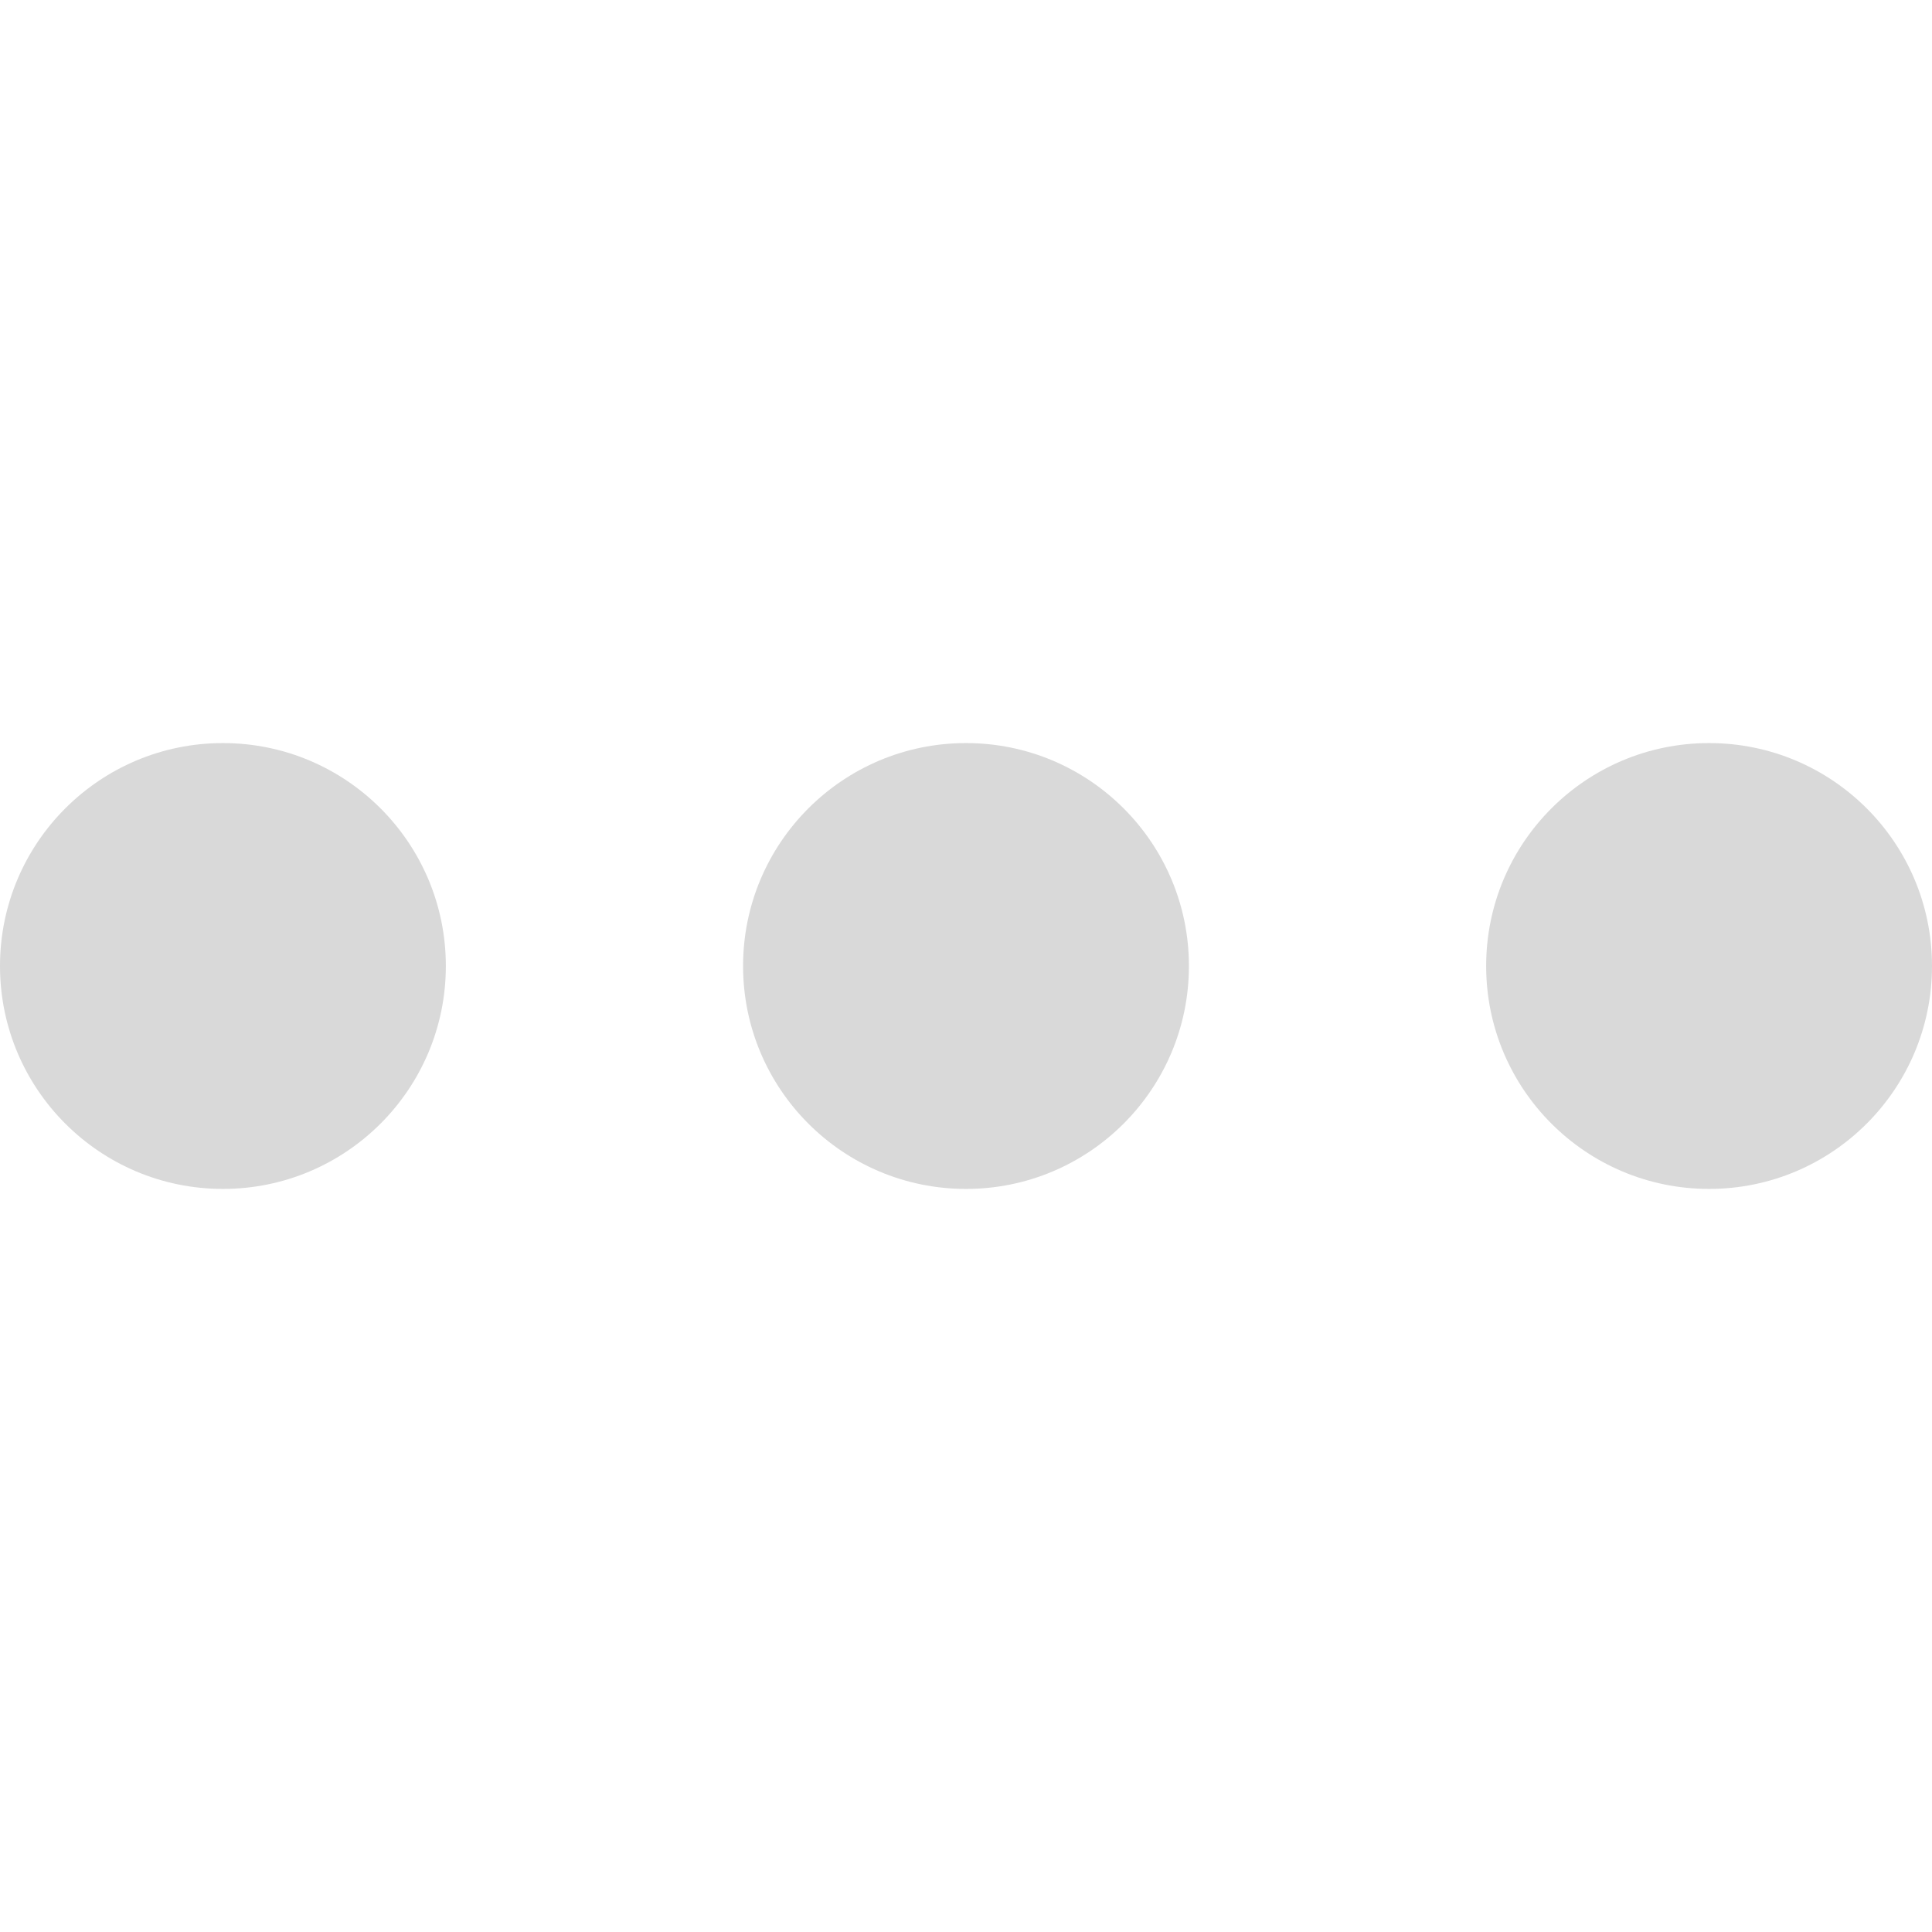
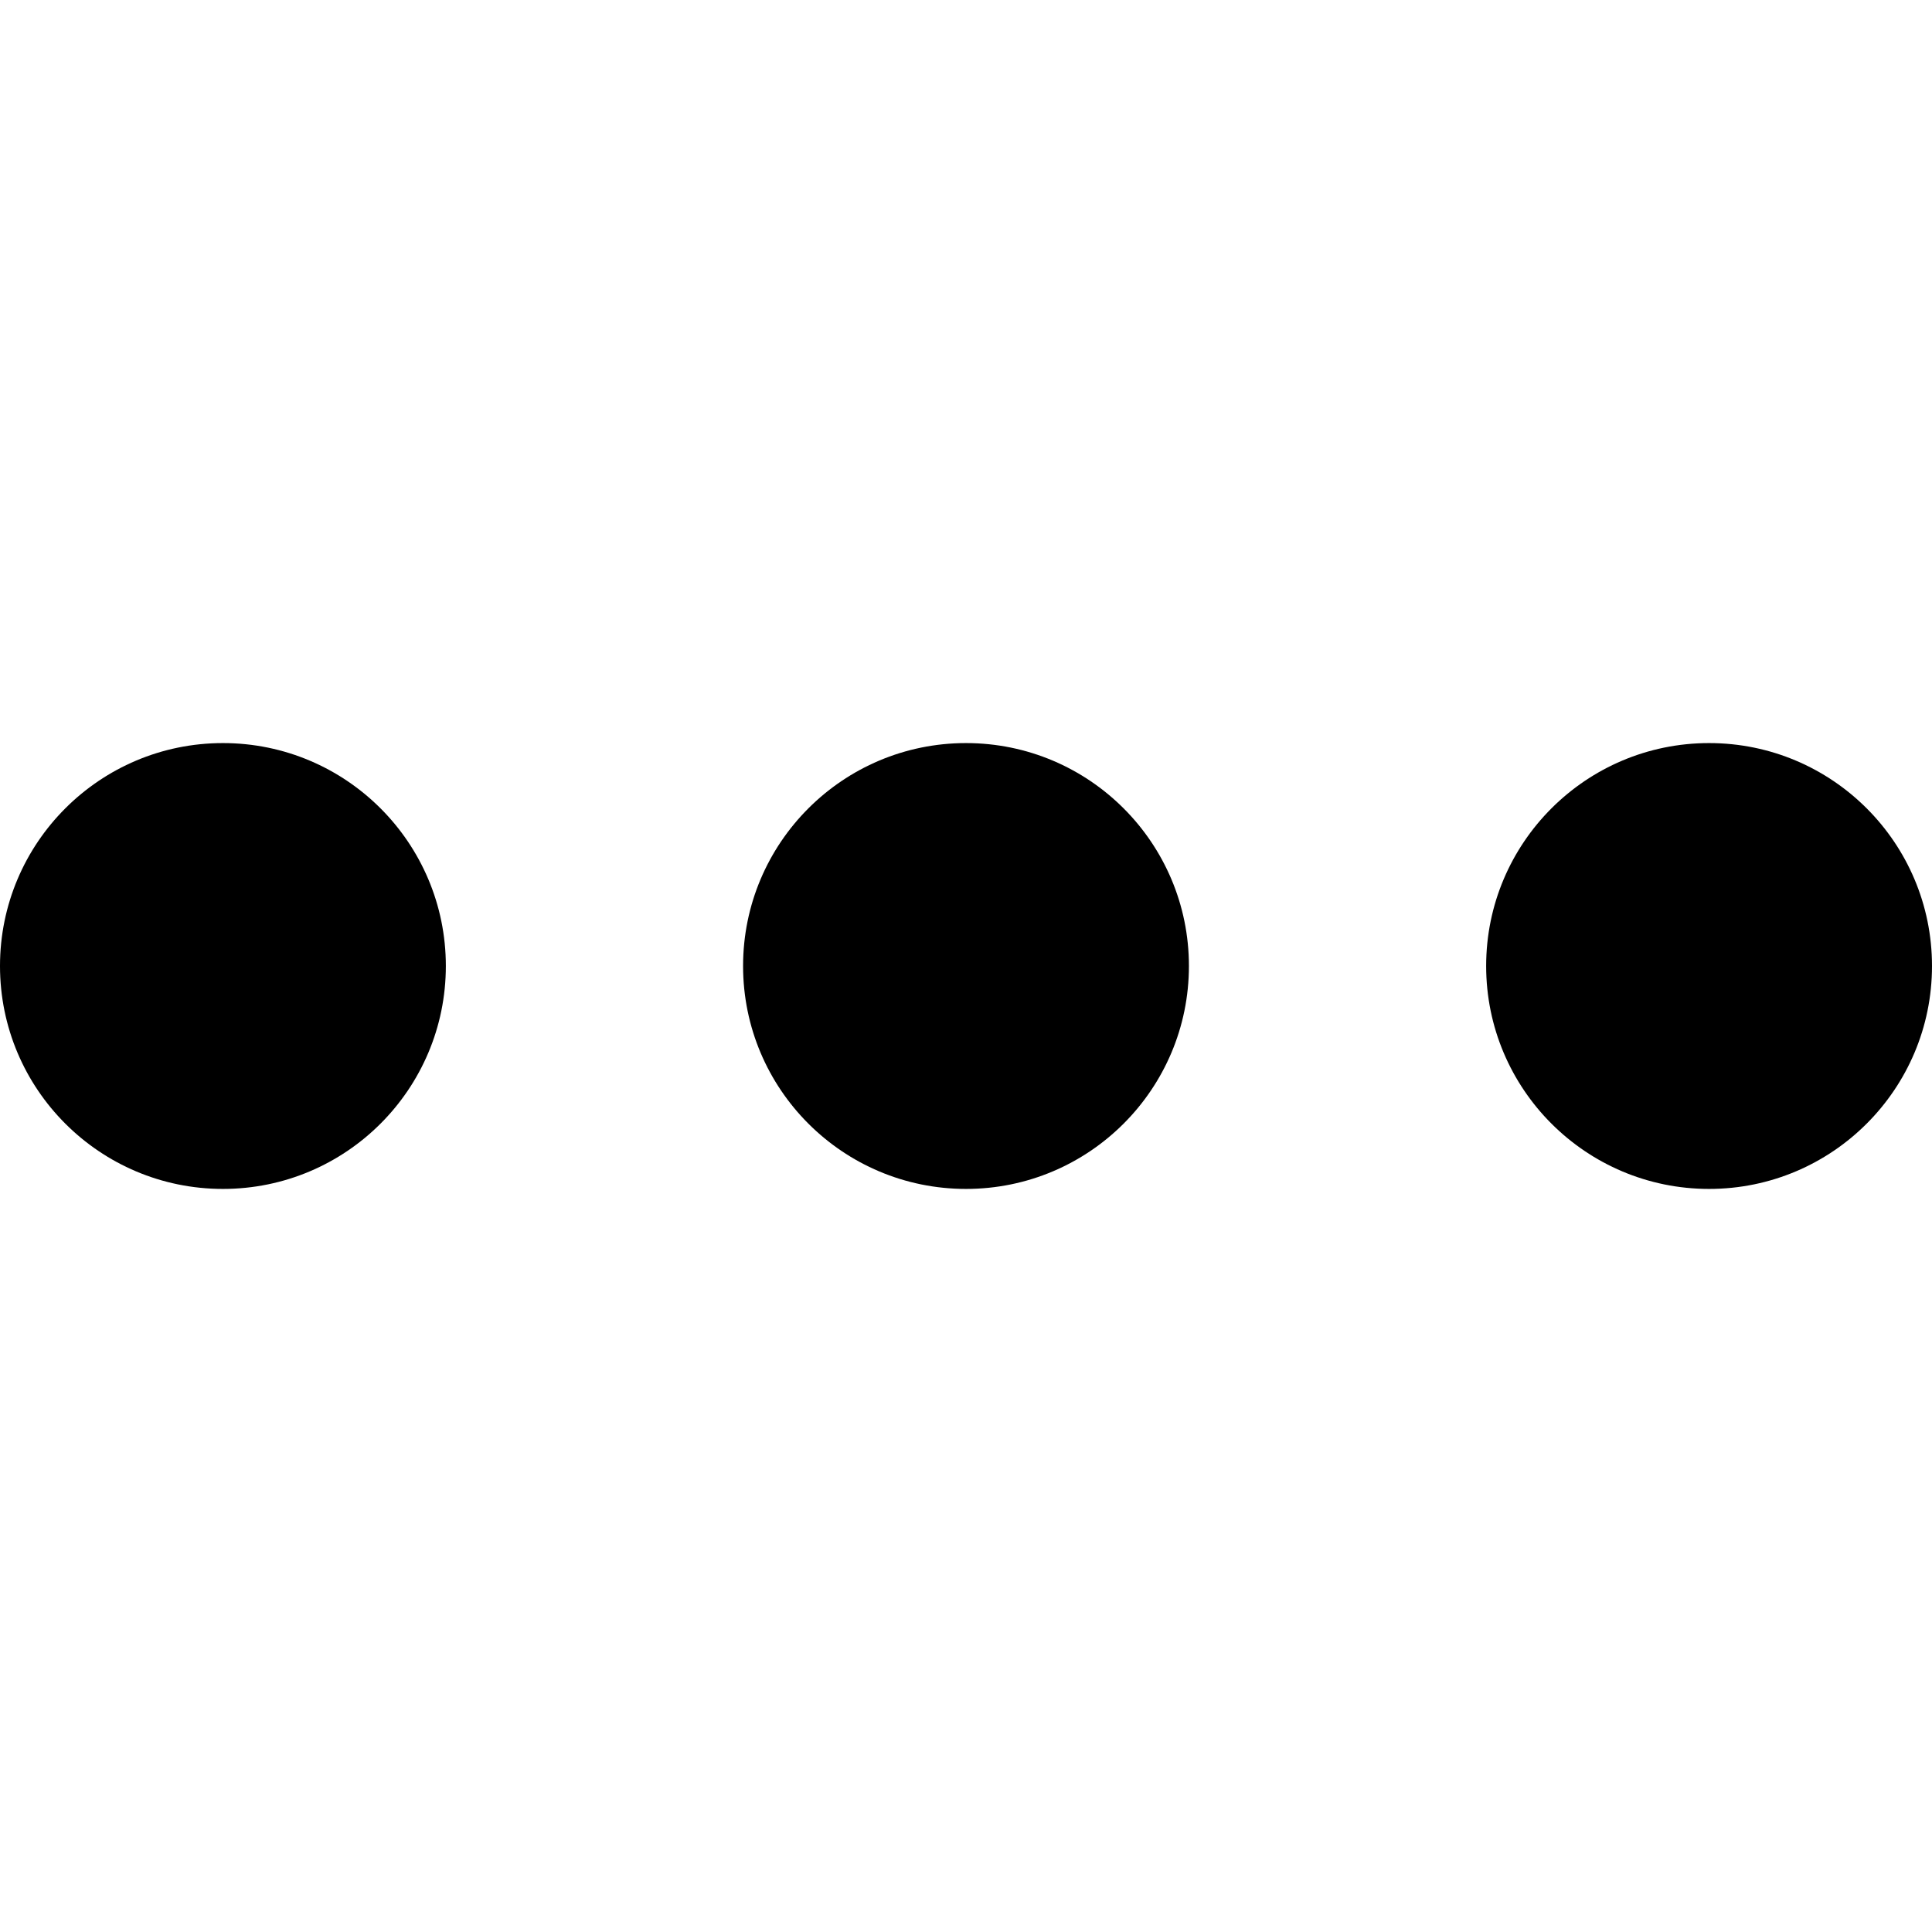
<svg xmlns="http://www.w3.org/2000/svg" width="26" height="26" viewBox="0 0 26 26" fill="none">
-   <circle cx="3" cy="13" r="3" fill="#D9D9D9" />
-   <circle cx="13" cy="13" r="3" fill="#D9D9D9" />
-   <circle cx="23" cy="13" r="3" fill="#D9D9D9" />
+   <circle cx="3" cy="13" r="3" fill="currentColor" />
+   <circle cx="13" cy="13" r="3" fill="currentColor" />
+   <circle cx="23" cy="13" r="3" fill="currentColor" />
</svg>
